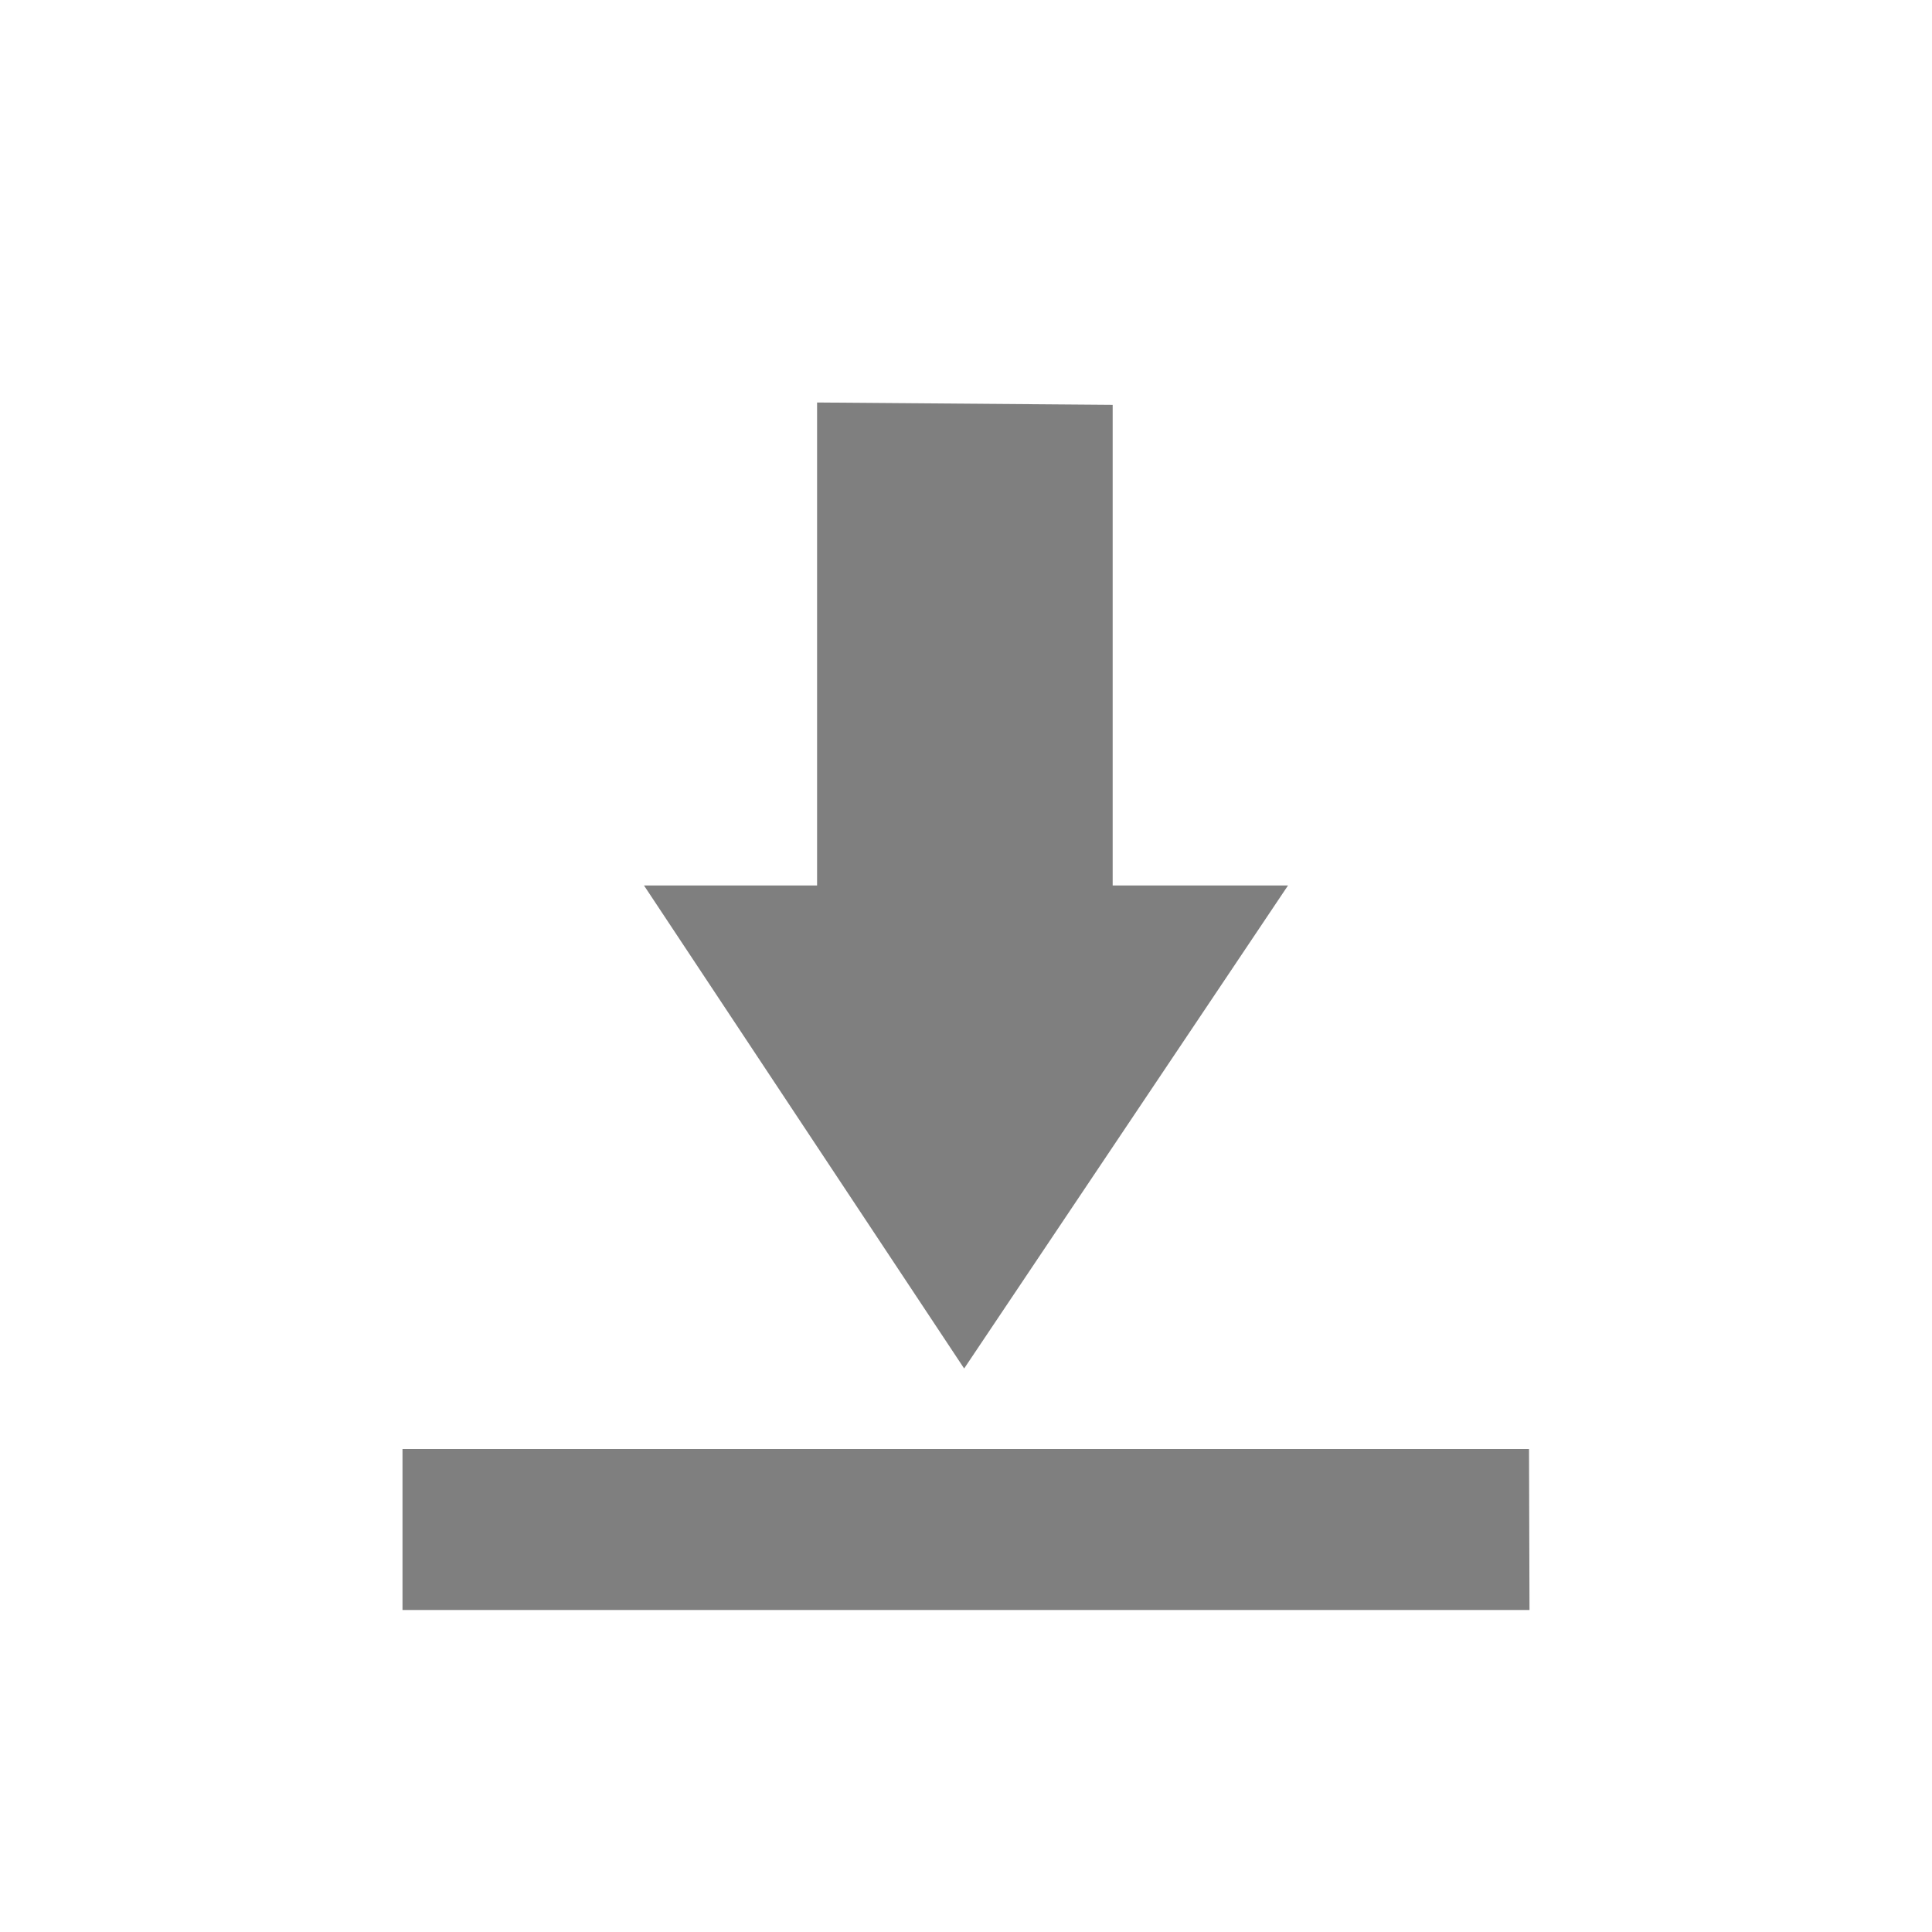
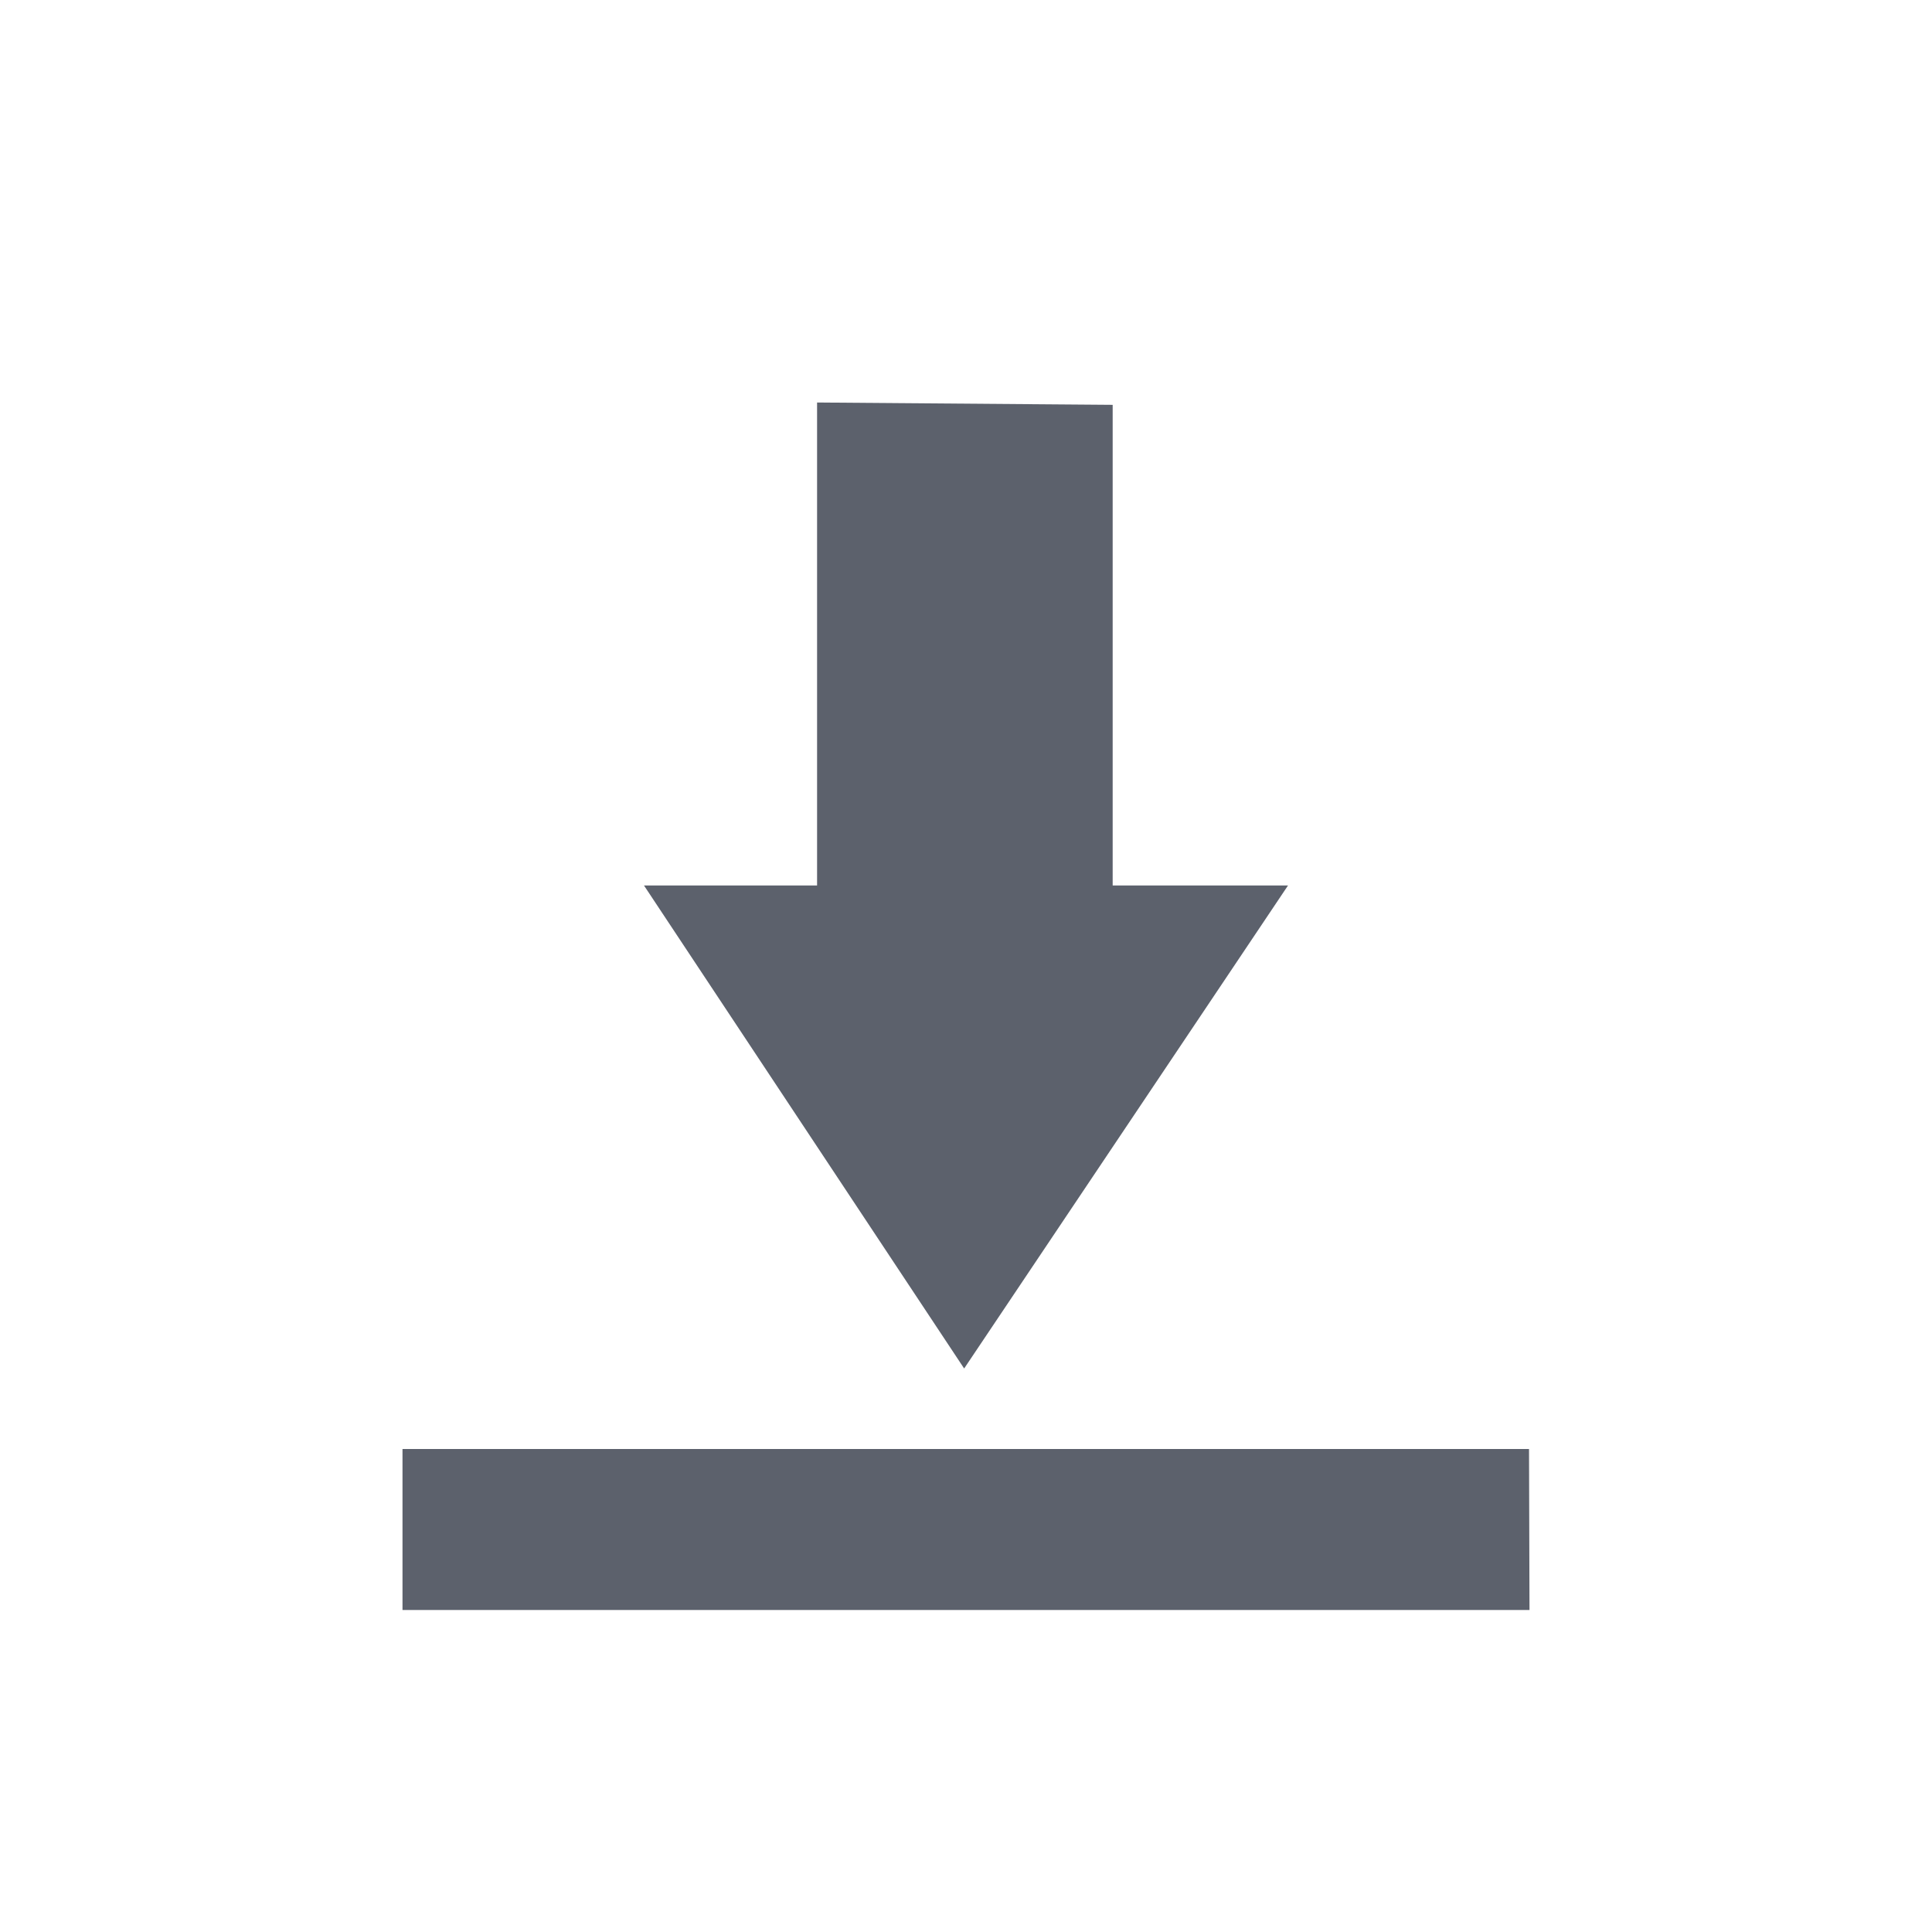
<svg xmlns="http://www.w3.org/2000/svg" id="svg7384" style="enable-background:new" height="24" width="24" version="1.1">
-   <g id="layer12" transform="translate(-305 82.019)">
-     <path id="path4140" opacity=".5" d="m315.15-77.019v6h-2.15l3.977 6 4.023-6h-2.178v-5.971l-3.672-0.029zm-5.15 13v2h14l-0.006-2h-13.994z" />
-   </g>
+   <defs id="defs9" />
+   <path style="opacity:1;fill:#5c616c;fill-opacity:1" d="m 10.15,5 v 6 H 8 l 3.977,6 4.023,-6 H 13.822 V 5.029 Z M 5,18 v 2 h 14 l -0.006,-2 z" id="path4140" />
</svg>
